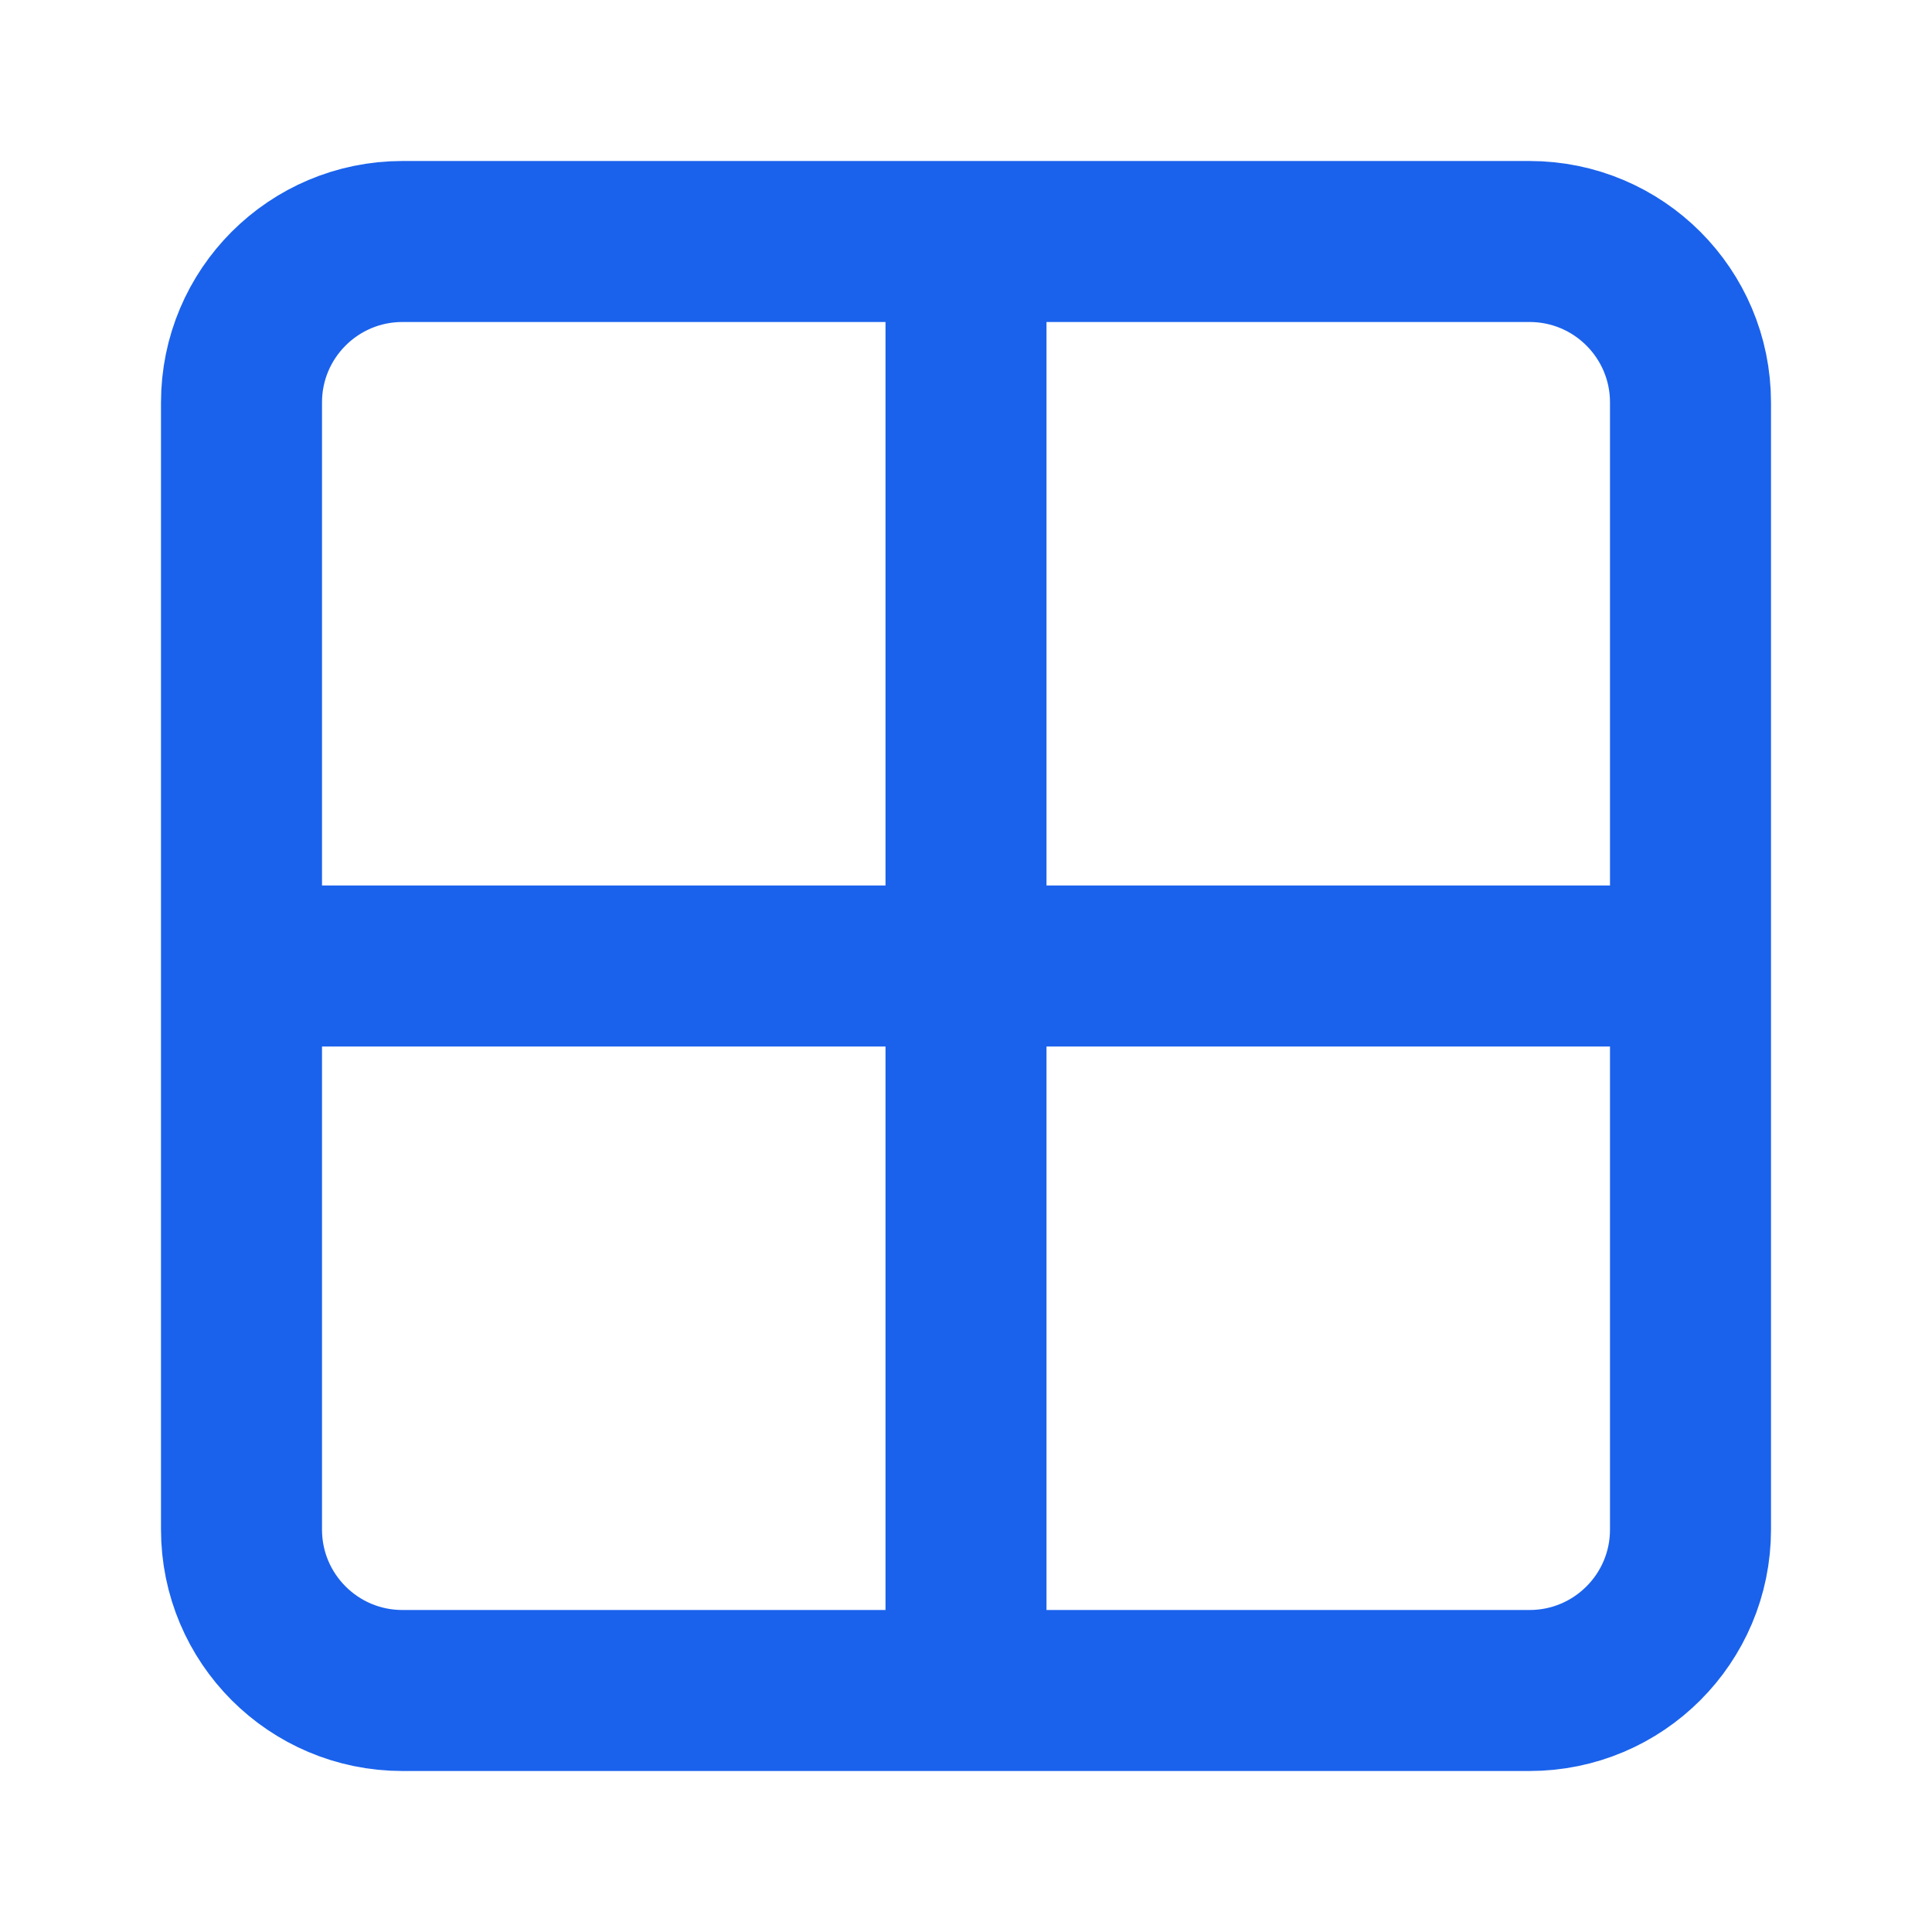
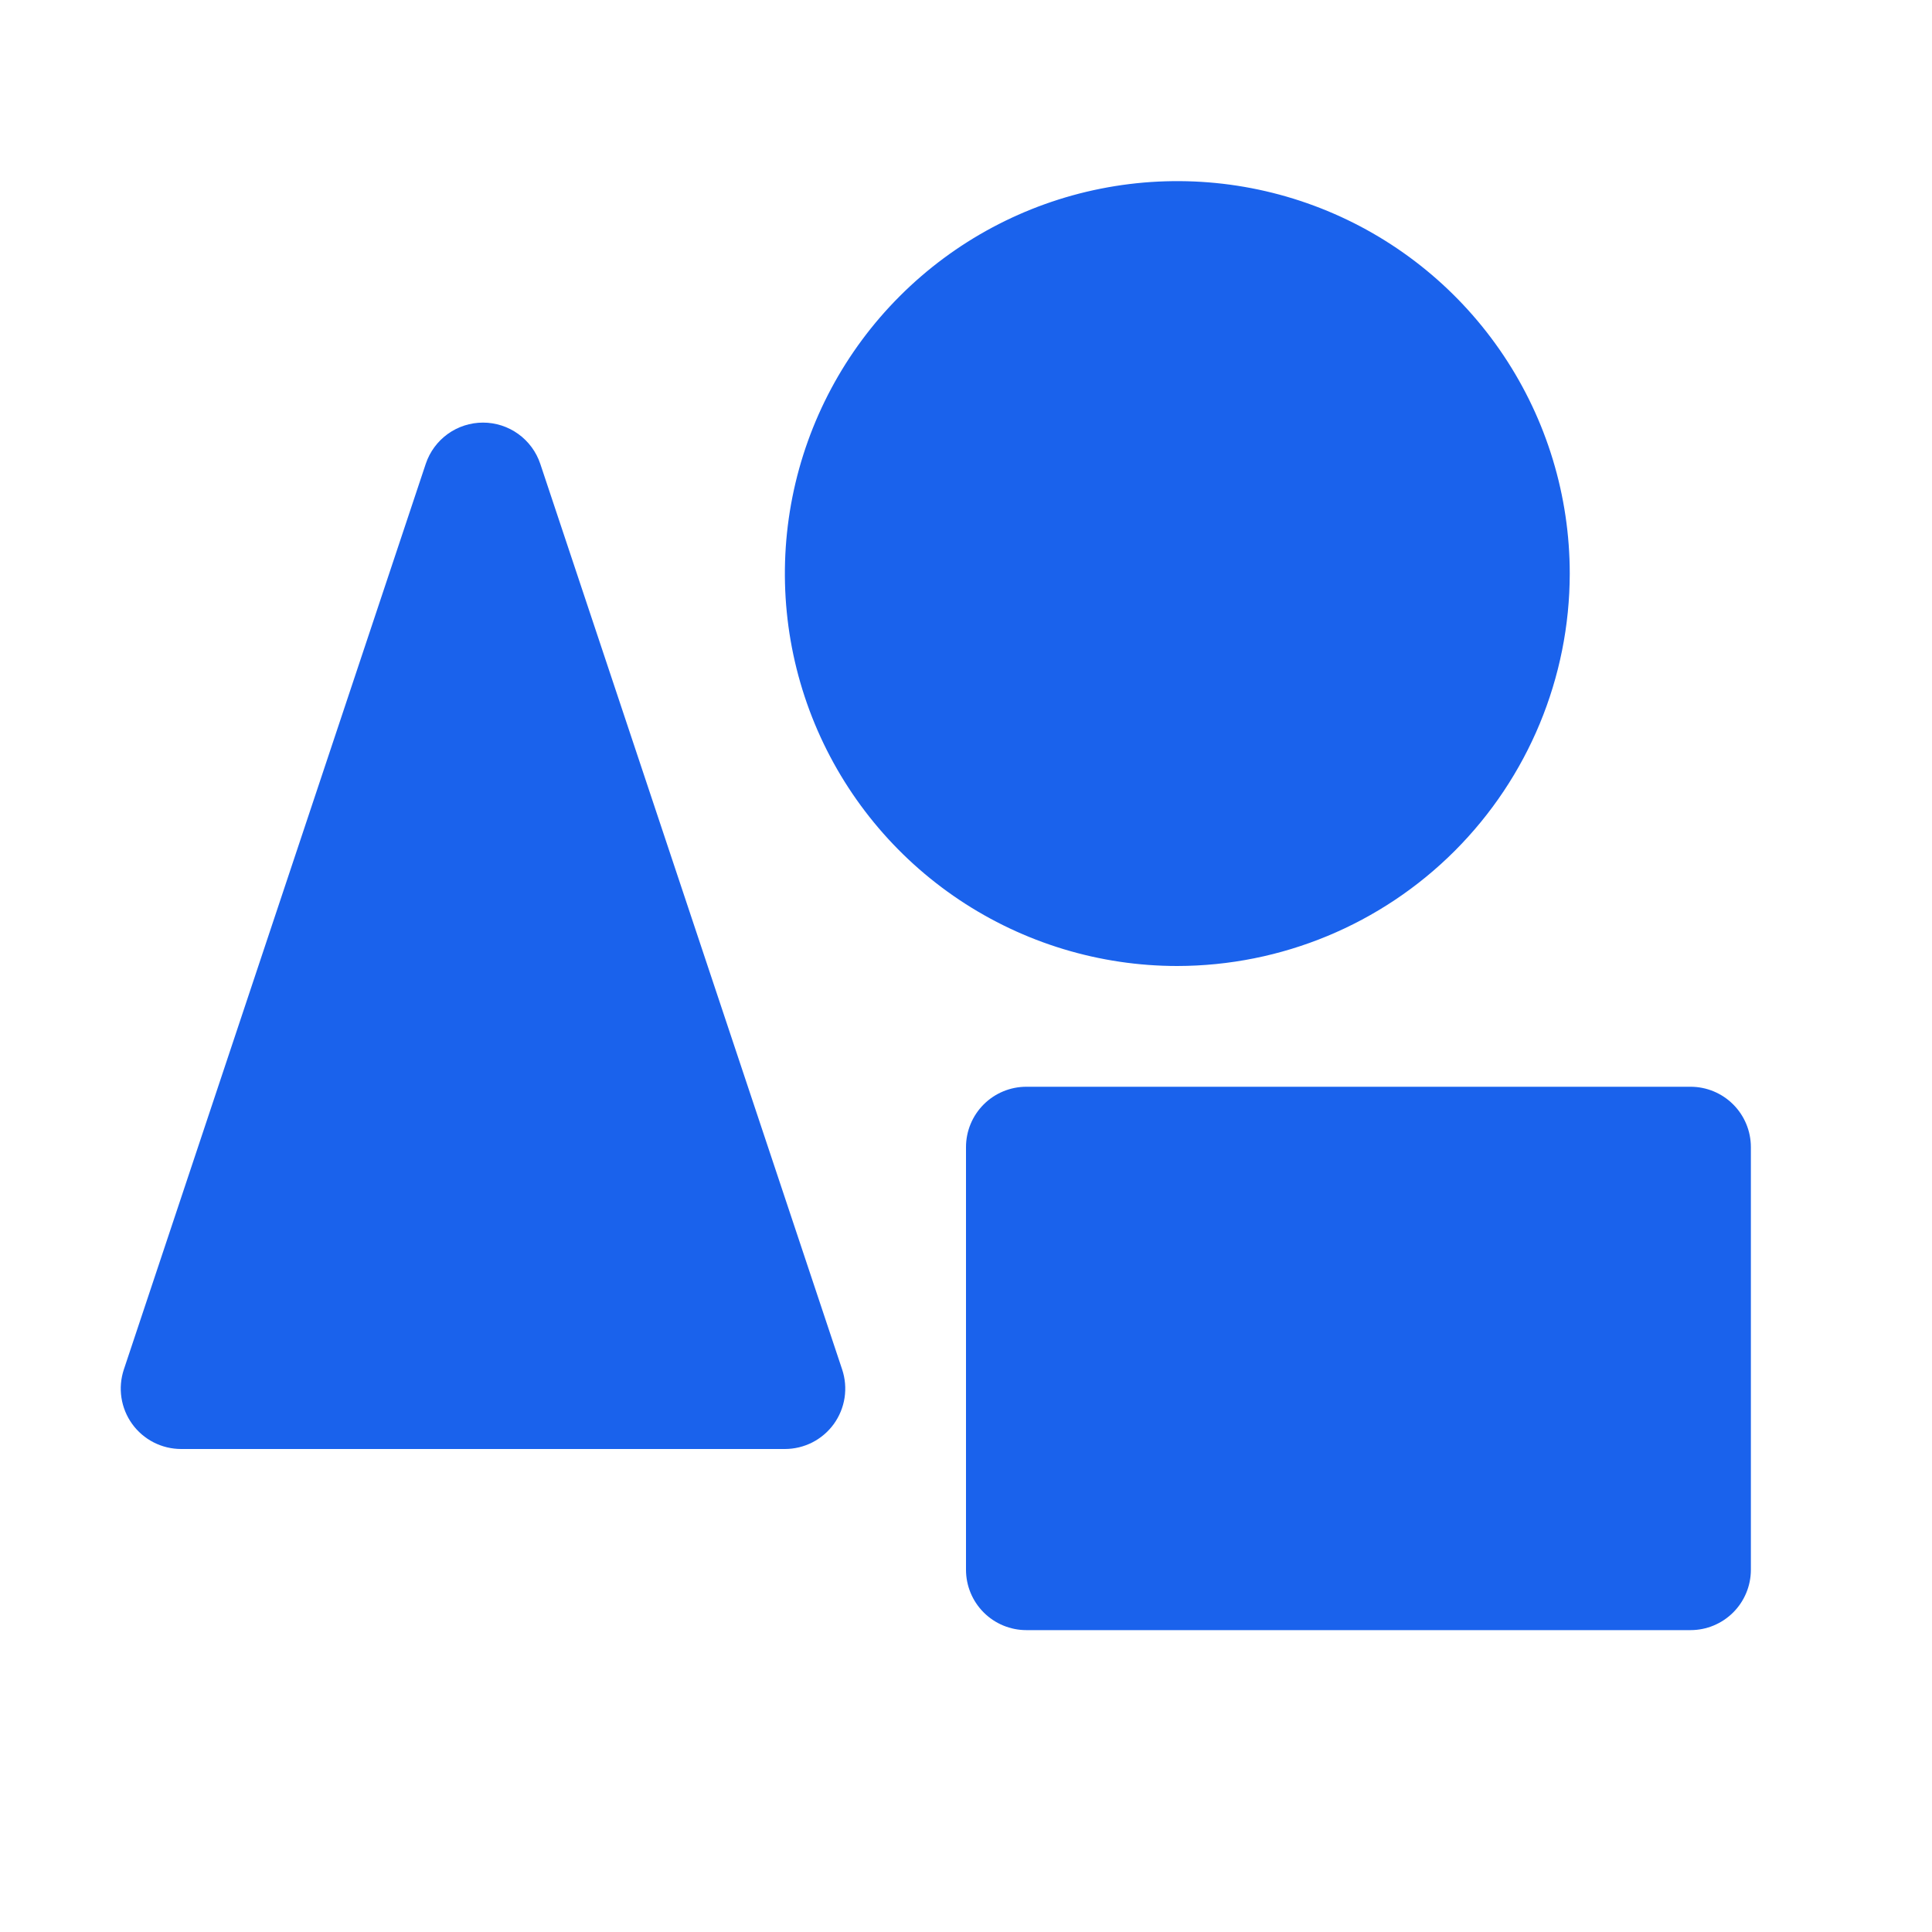
- <svg xmlns="http://www.w3.org/2000/svg" preserveAspectRatio="none" overflow="visible" style="display: block;" width="24" height="24" viewBox="0 0 24 24" fill="none">
-   <g id="grid-2-x-2">
-     <path id="Vector" d="M12 3V21M3 12H21M5 3H19C20.105 3 21 3.895 21 5V19C21 20.105 20.105 21 19 21H5C3.895 21 3 20.105 3 19V5C3 3.895 3.895 3 5 3Z" stroke="#1A62EC" stroke-width="2" stroke-linecap="round" />
+ <svg xmlns="http://www.w3.org/2000/svg" preserveAspectRatio="none" overflow="visible" style="display: block;" width="72" height="72" viewBox="0 0 72 72" fill="none">
+   <g id="Frame">
+     <path id="Vector" d="M31.385 51.038C31.498 51.377 31.528 51.737 31.475 52.089C31.421 52.442 31.284 52.776 31.076 53.066C30.867 53.355 30.593 53.59 30.276 53.753C29.958 53.915 29.607 54 29.25 54H6.75C6.394 54 6.042 53.915 5.725 53.753C5.407 53.59 5.133 53.355 4.925 53.066C4.716 52.776 4.58 52.442 4.526 52.089C4.472 51.737 4.503 51.377 4.615 51.038L15.866 17.288C16.015 16.84 16.301 16.451 16.684 16.174C17.067 15.898 17.528 15.749 18 15.749C18.473 15.749 18.933 15.898 19.316 16.174C19.699 16.451 19.986 16.84 20.135 17.288L31.385 51.038ZM58.5 21.375C58.5 18.483 57.642 15.655 56.035 13.25C54.428 10.845 52.144 8.97 49.472 7.863C46.8 6.756 43.859 6.467 41.022 7.031C38.185 7.595 35.579 8.988 33.534 11.034C31.488 13.079 30.096 15.685 29.531 18.522C28.967 21.359 29.256 24.299 30.363 26.972C31.47 29.644 33.345 31.928 35.75 33.535C38.155 35.142 40.983 36 43.875 36C47.753 35.995 51.47 34.453 54.212 31.712C56.953 28.97 58.496 25.252 58.5 21.375ZM63 40.5H38.25C37.653 40.5 37.081 40.737 36.659 41.159C36.237 41.581 36 42.153 36 42.75V58.5C36 59.097 36.237 59.669 36.659 60.091C37.081 60.513 37.653 60.75 38.25 60.75H63C63.597 60.75 64.169 60.513 64.591 60.091C65.013 59.669 65.25 59.097 65.25 58.5V42.75C65.25 42.153 65.013 41.581 64.591 41.159C64.169 40.737 63.597 40.5 63 40.5Z" fill="#1A62EC" />
  </g>
</svg>
